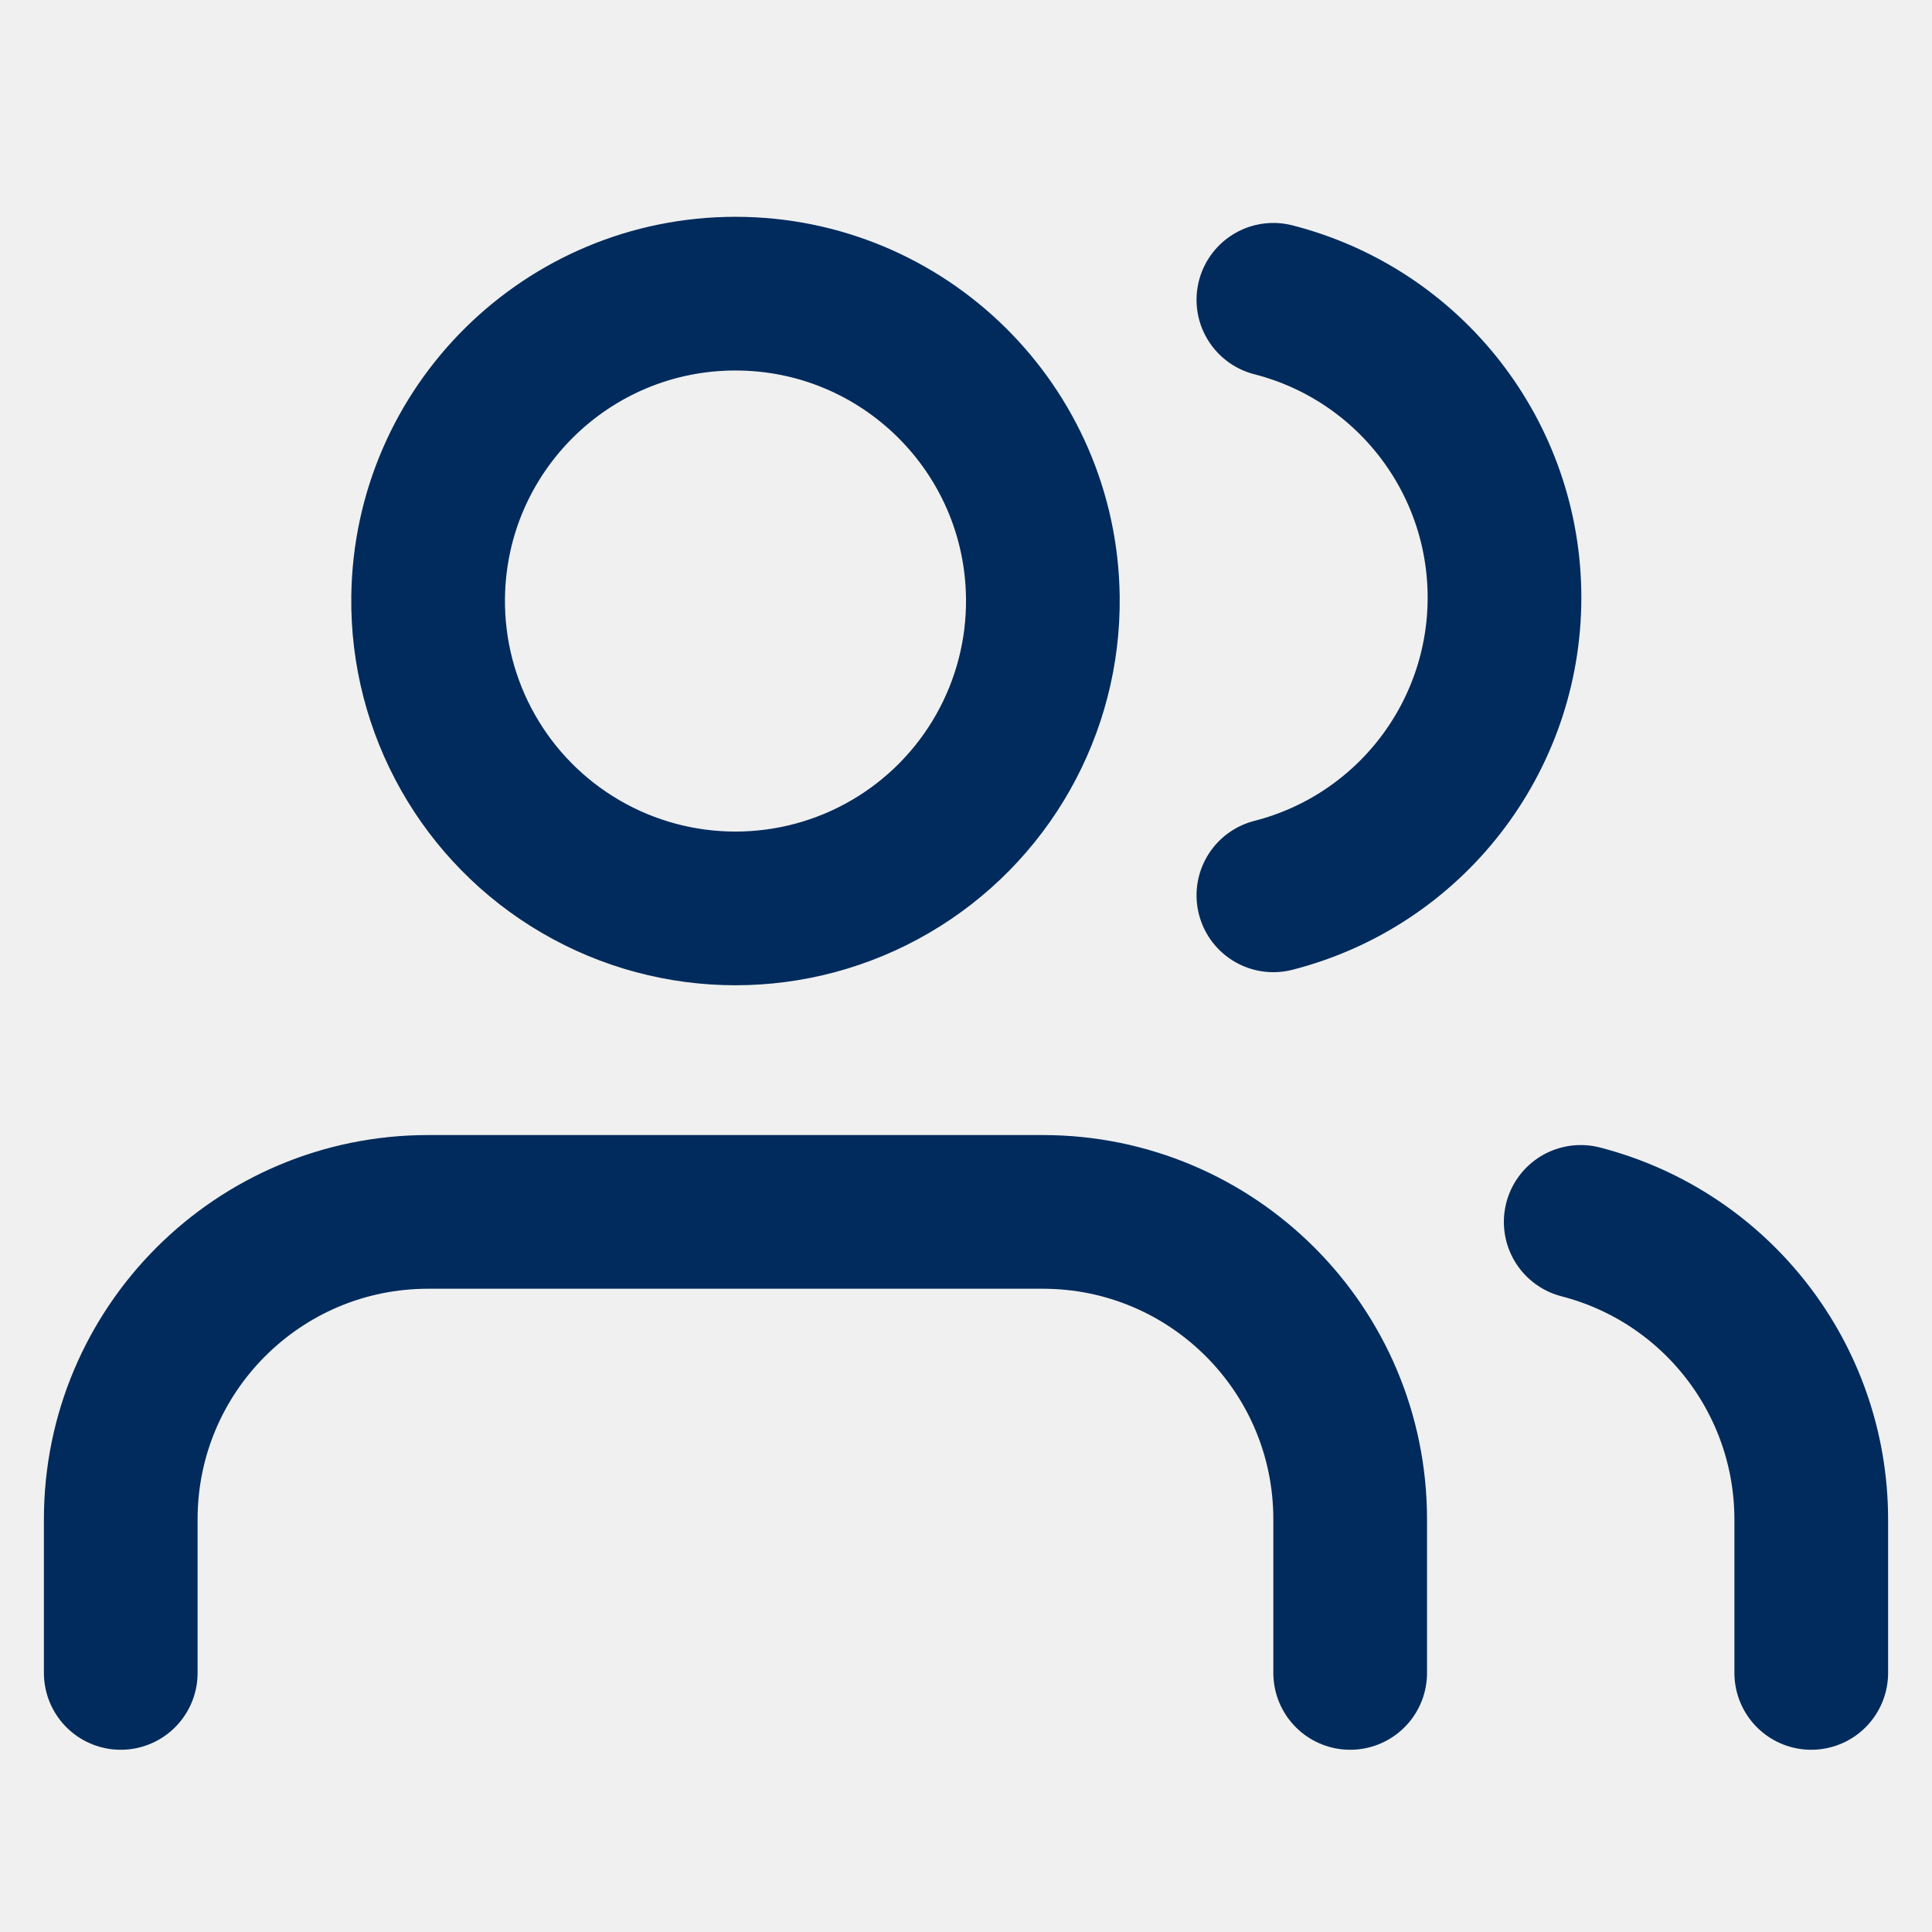
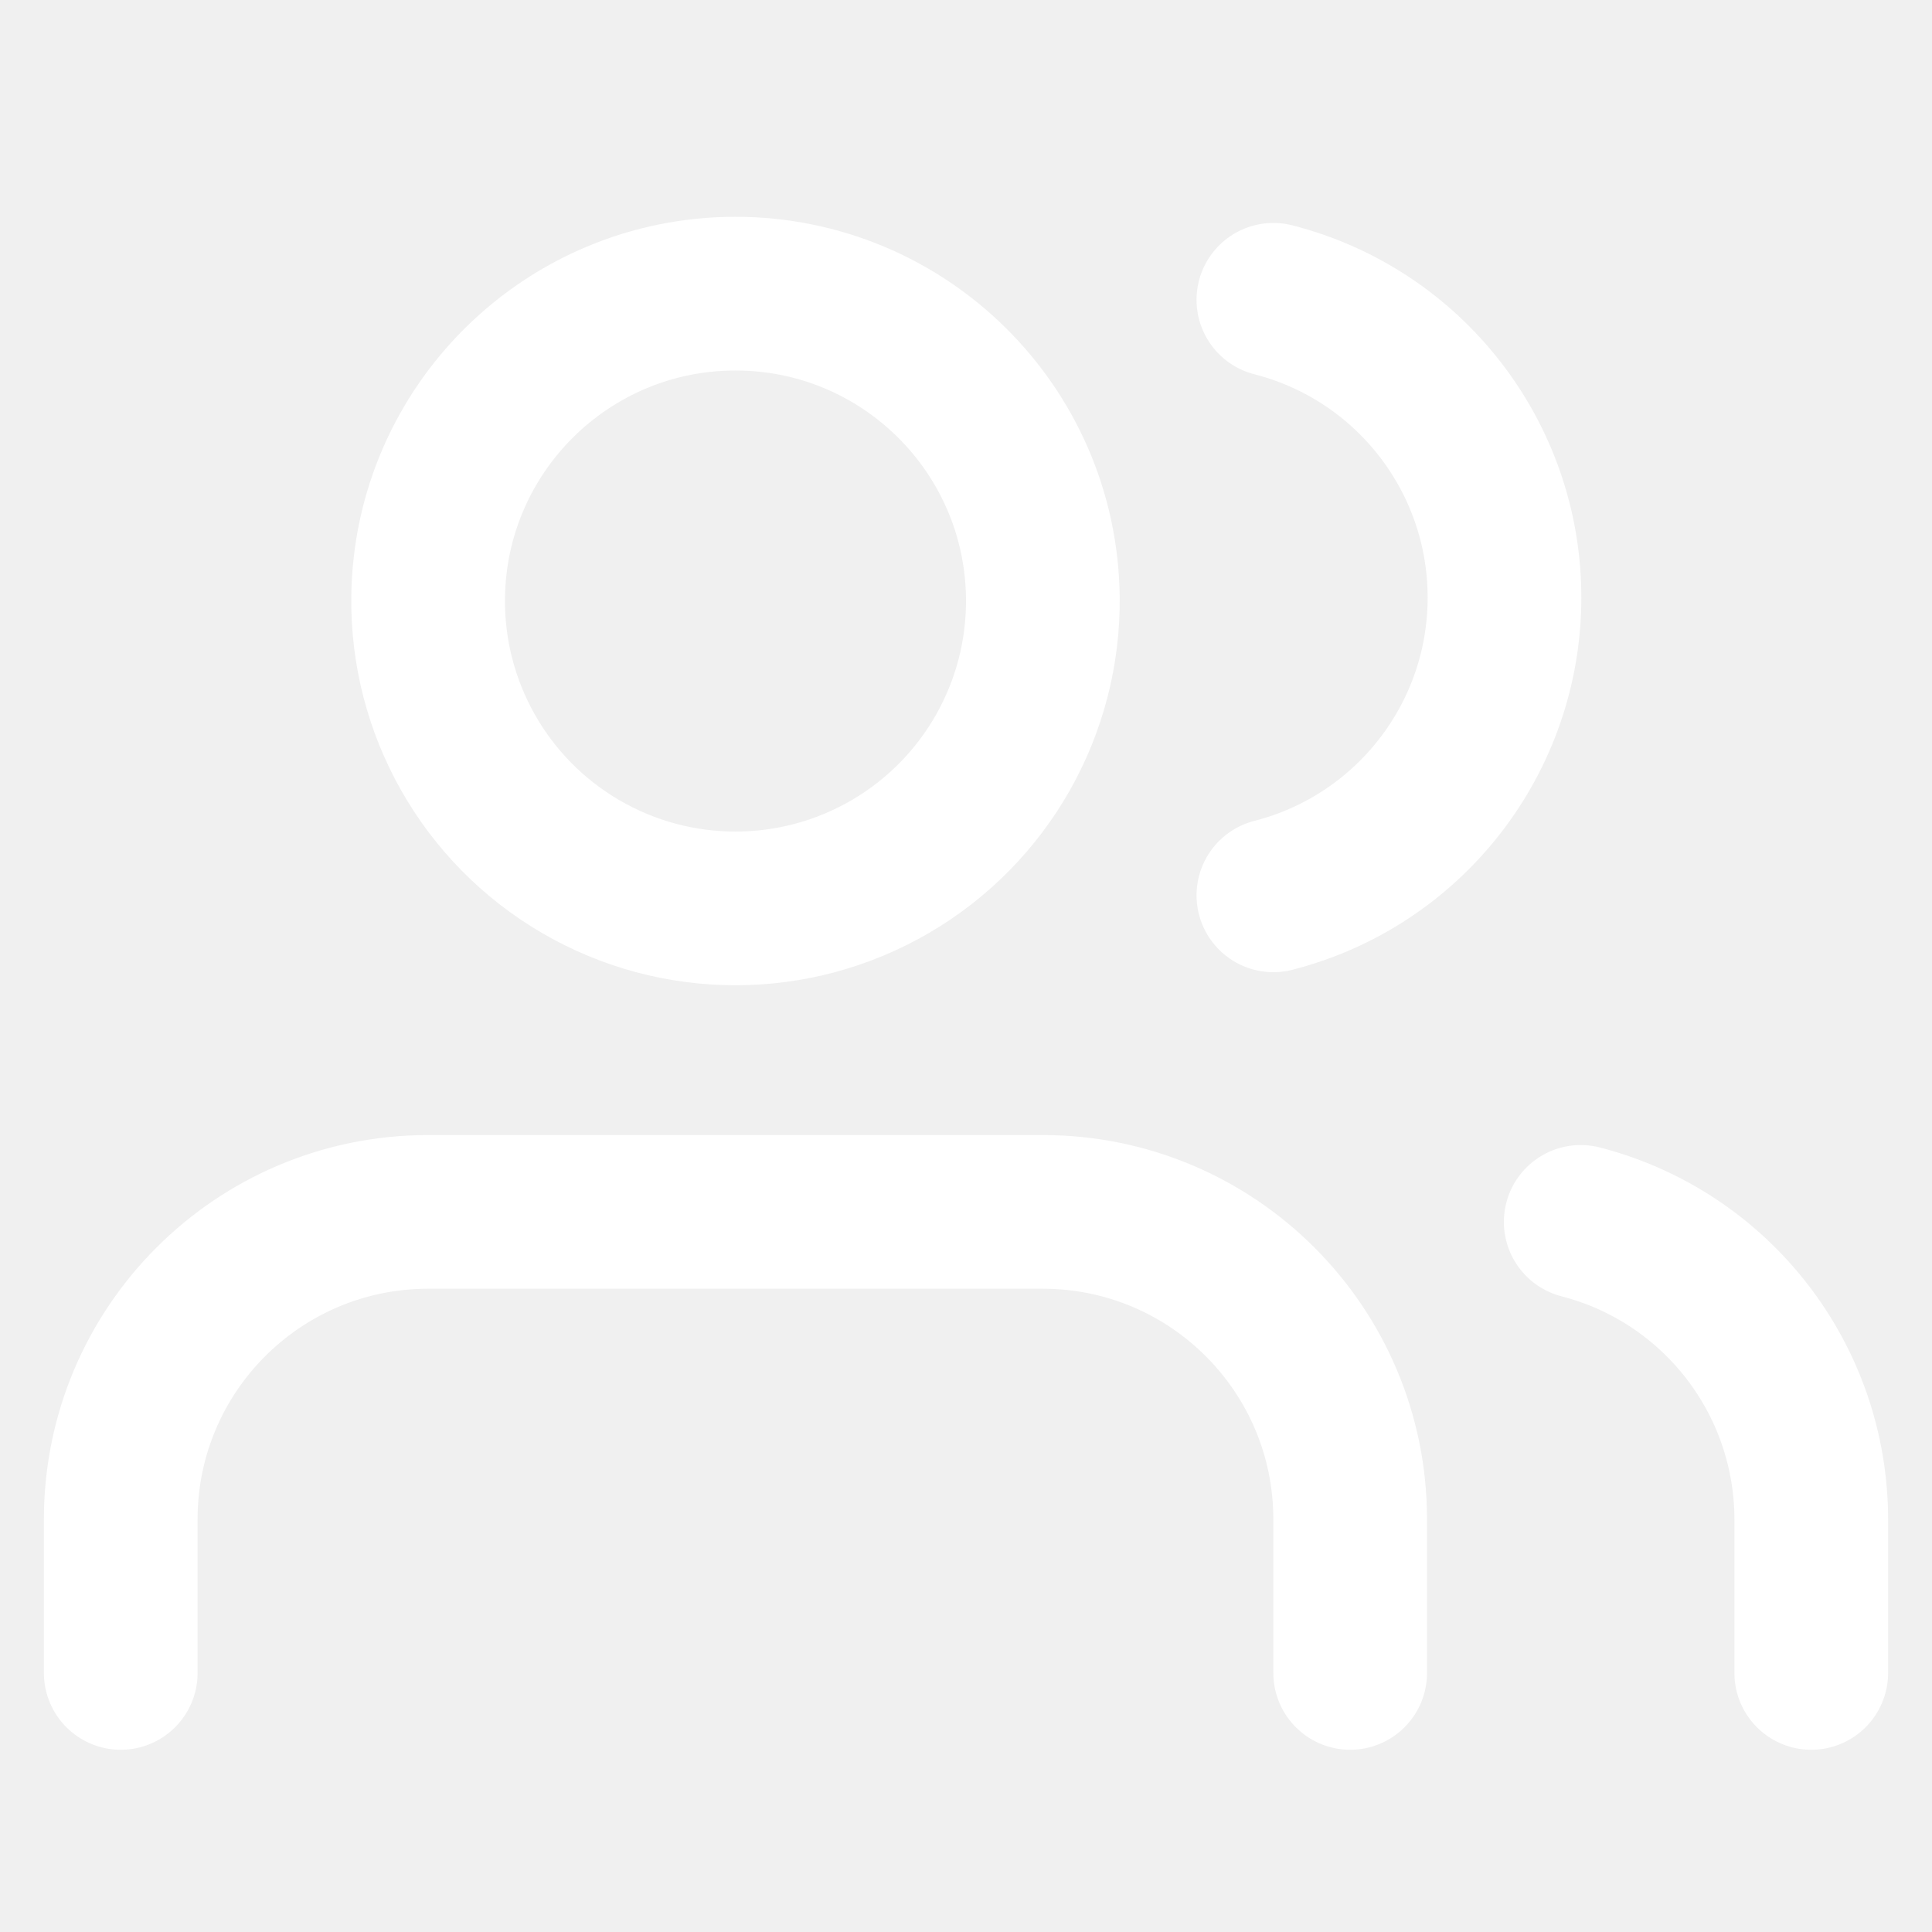
<svg xmlns="http://www.w3.org/2000/svg" width="40" height="40" viewBox="0 0 40 40" fill="none">
-   <path d="M27.954 34.636v-3.182a6.364 6.364 0 0 0-6.363-6.363H8.864A6.364 6.364 0 0 0 2.5 31.454v3.182m35 0v-3.182a6.364 6.364 0 0 0-4.773-6.156M26.364 6.207a6.364 6.364 0 0 1 0 12.33m-4.773-6.173a6.364 6.364 0 1 1-12.727 0 6.364 6.364 0 0 1 12.727 0Z" stroke="#002B5C" stroke-width="3.182" stroke-linecap="round" stroke-linejoin="round" />
+   <path d="M27.954 34.636v-3.182a6.364 6.364 0 0 0-6.363-6.363H8.864A6.364 6.364 0 0 0 2.5 31.454v3.182m35 0v-3.182a6.364 6.364 0 0 0-4.773-6.156M26.364 6.207a6.364 6.364 0 0 1 0 12.33m-4.773-6.173a6.364 6.364 0 1 1-12.727 0 6.364 6.364 0 0 1 12.727 0Z" stroke="#FFFFFF" stroke-width="3.182" stroke-linecap="round" stroke-linejoin="round" />
</svg>
